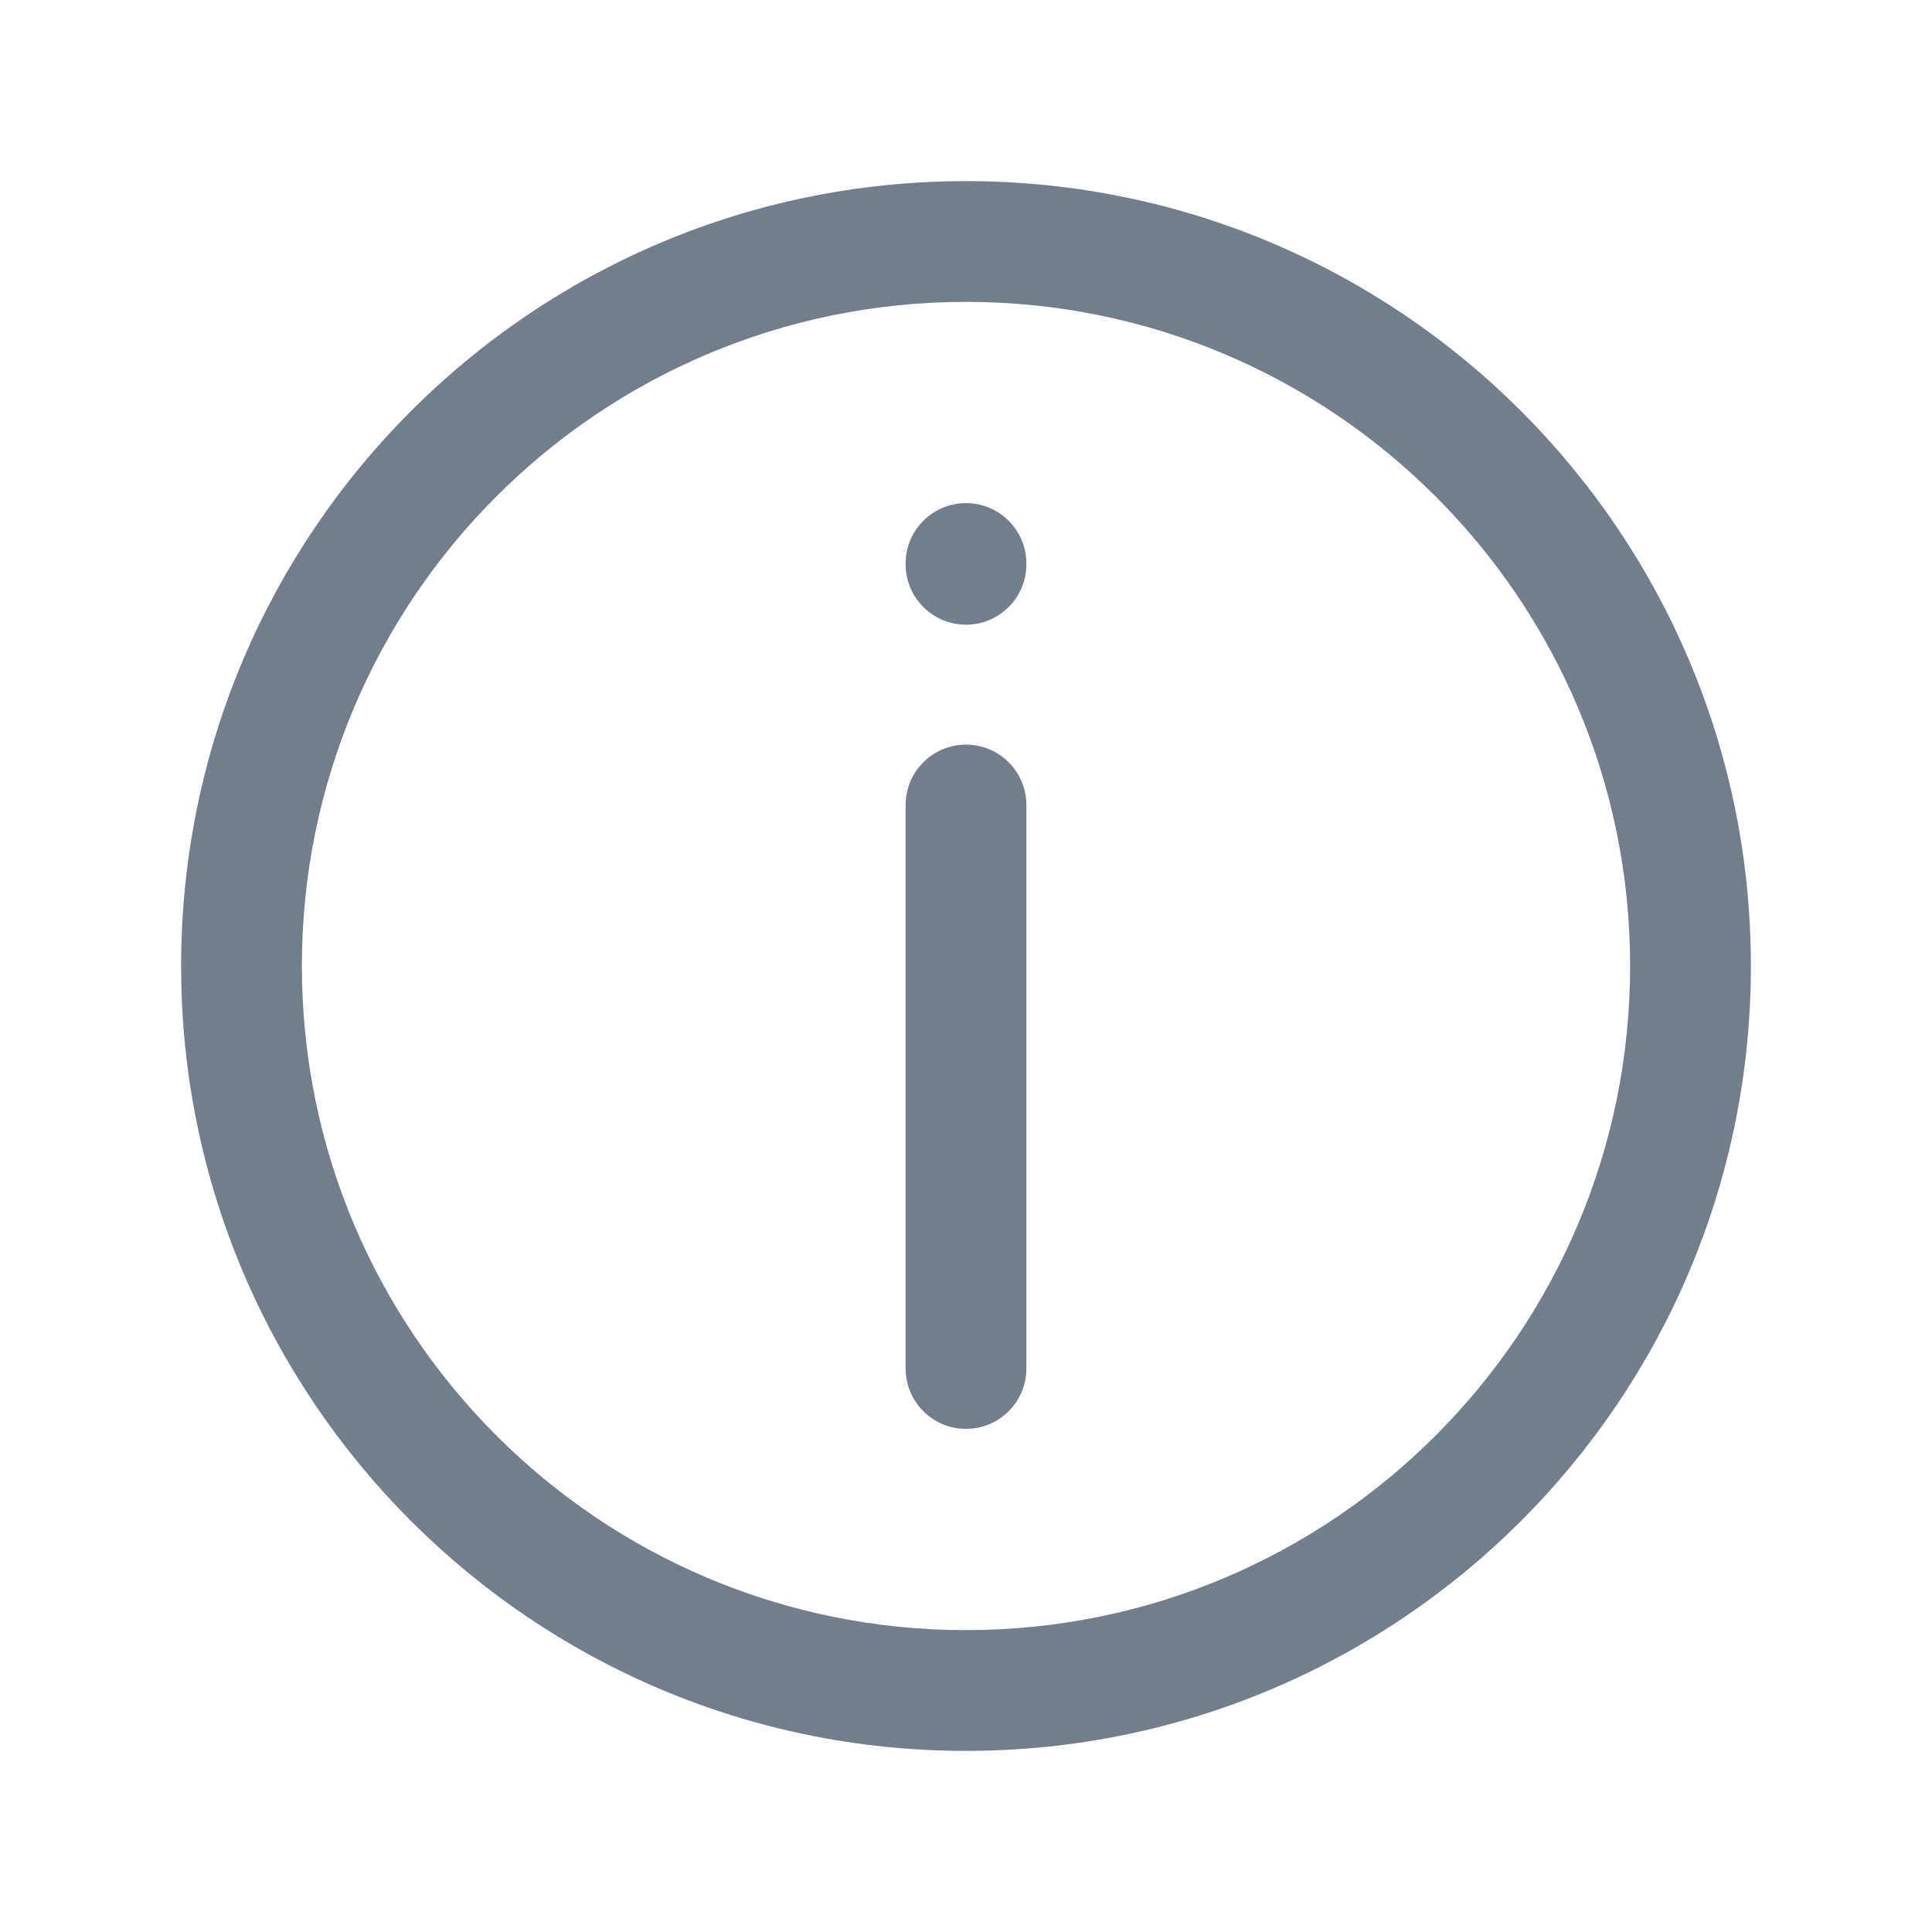
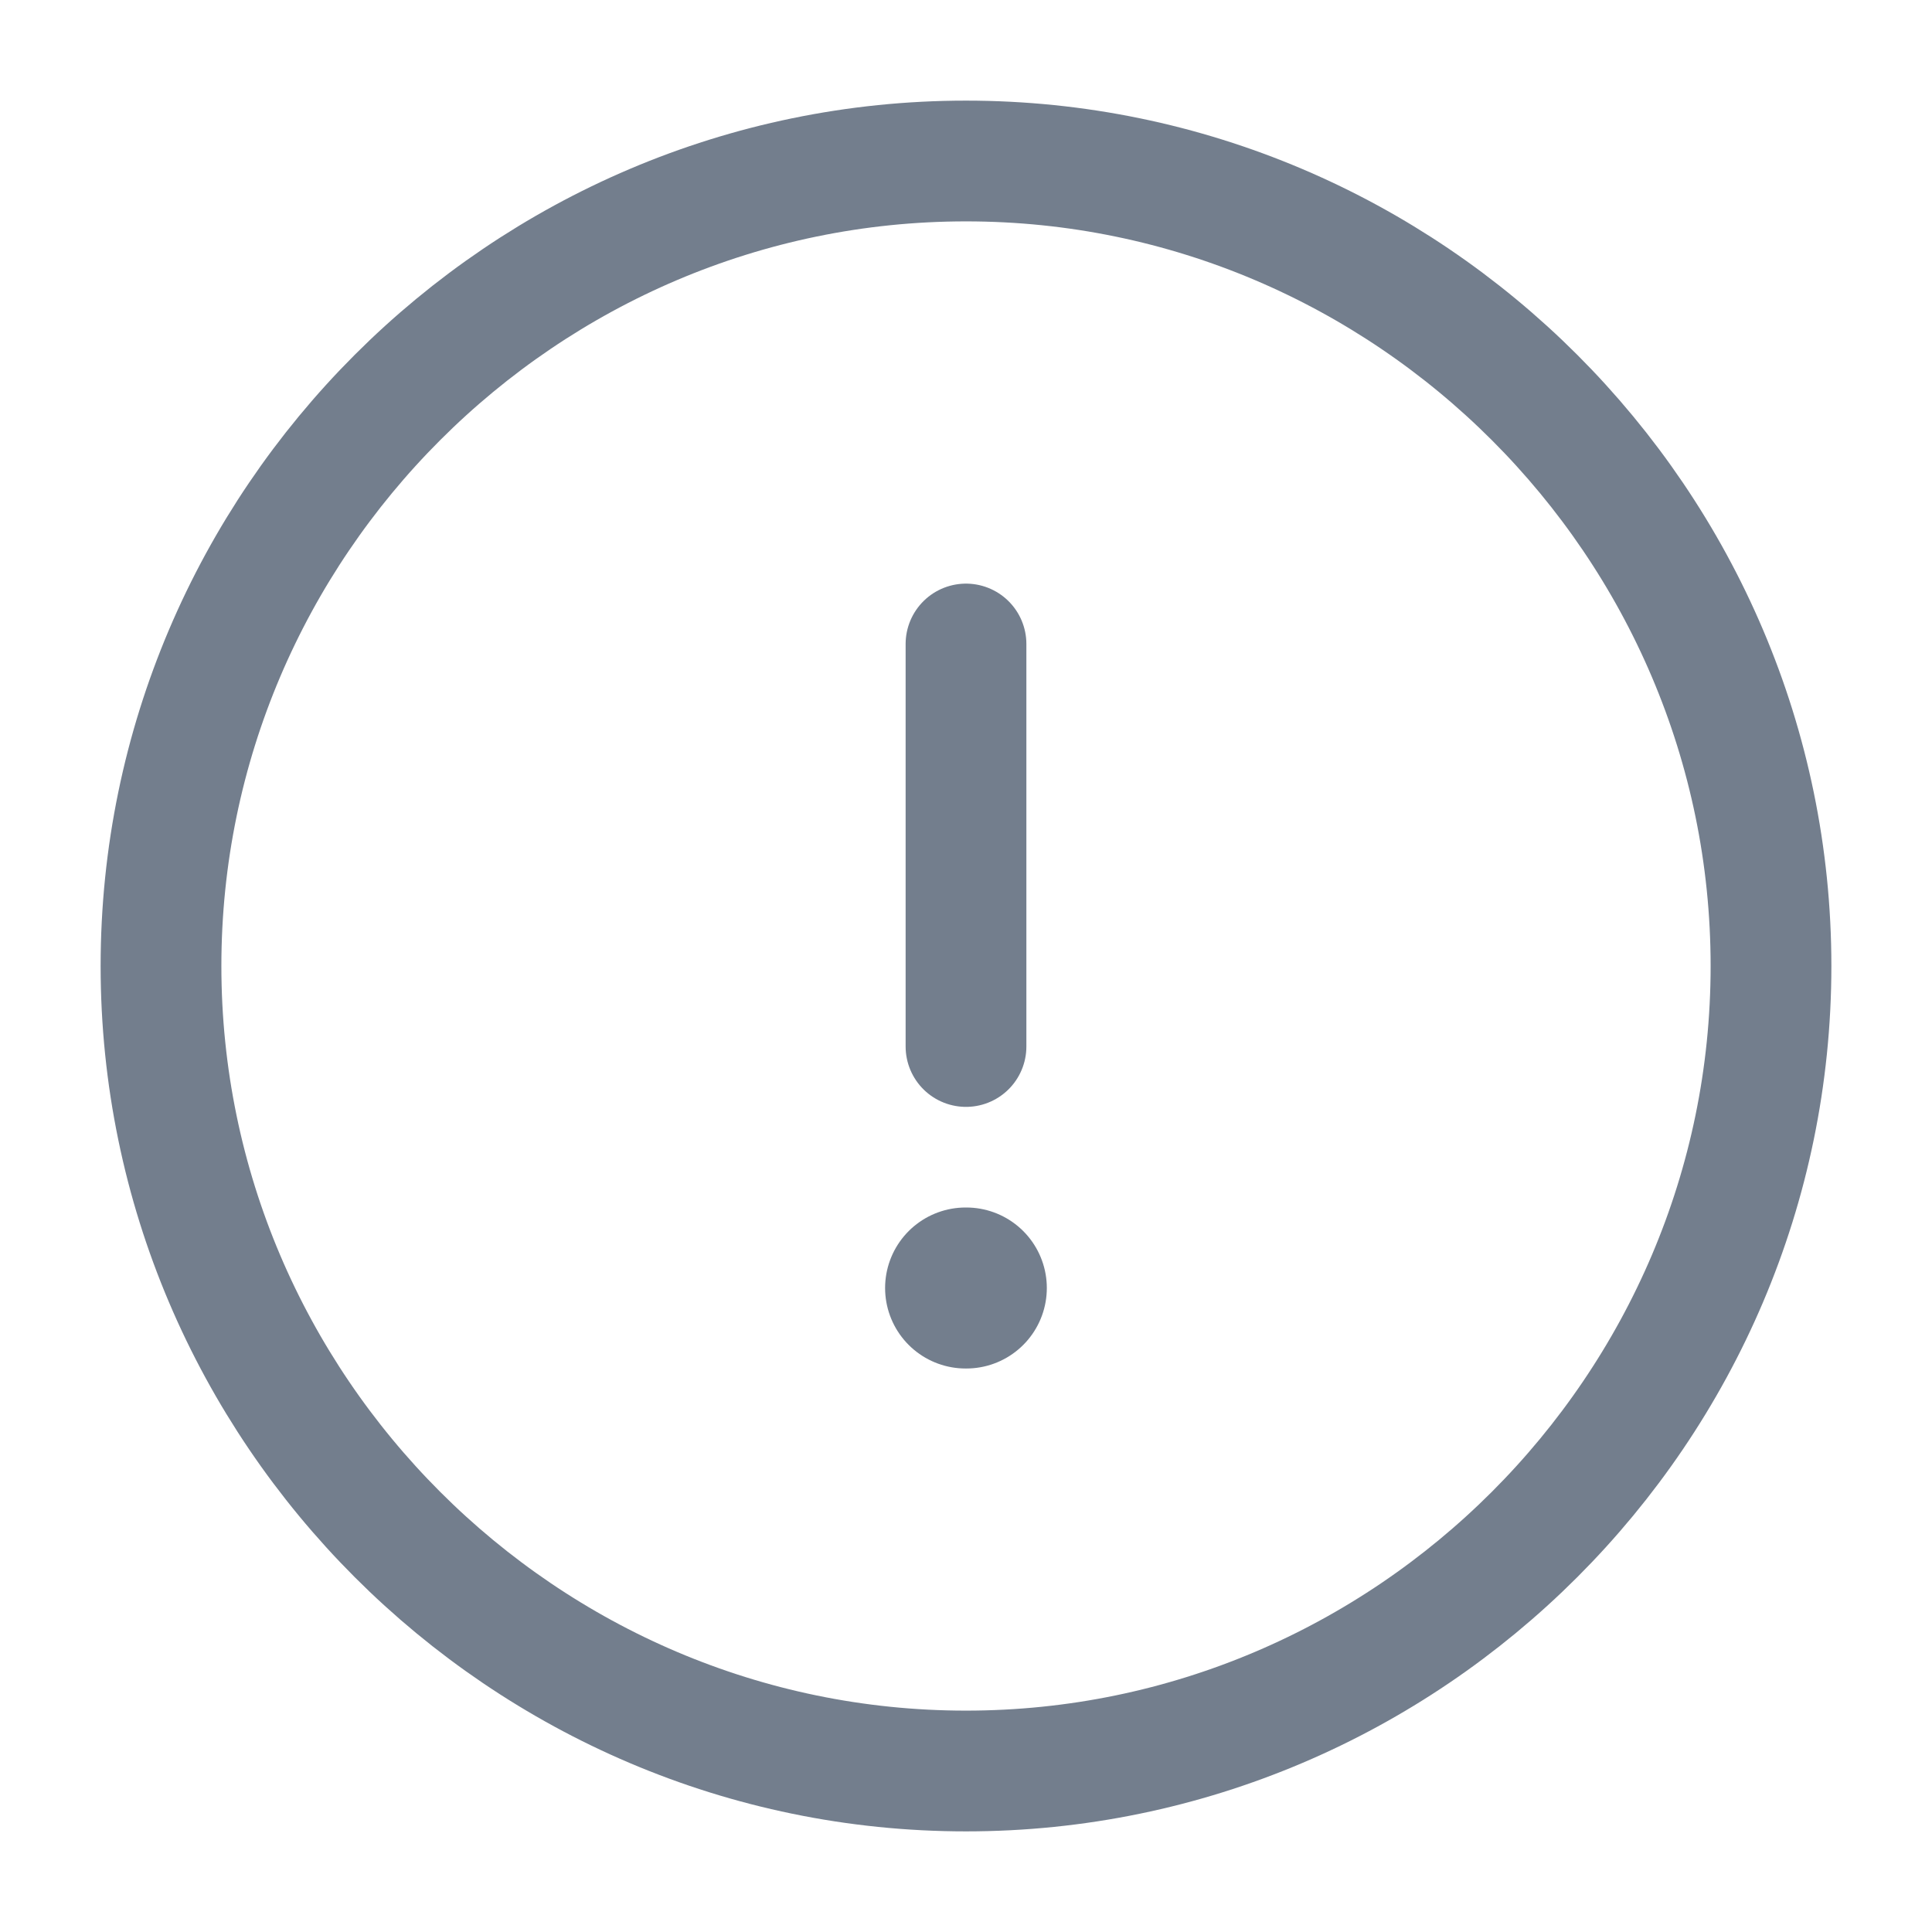
<svg xmlns="http://www.w3.org/2000/svg" width="24" height="24" viewBox="0 0 24 24" fill="none">
-   <path d="M11.25 17C11.25 17.414 11.586 17.75 12 17.75C12.414 17.75 12.75 17.414 12.75 17L11.25 17ZM12.75 10C12.75 9.586 12.414 9.25 12 9.25C11.586 9.25 11.25 9.586 11.25 10L12.75 10ZM11.25 7.01C11.25 7.424 11.586 7.76 12 7.76C12.414 7.76 12.75 7.424 12.75 7.01H11.25ZM12.75 7C12.75 6.586 12.414 6.25 12 6.25C11.586 6.25 11.25 6.586 11.25 7H12.75ZM12.75 17L12.75 10L11.25 10L11.25 17L12.75 17ZM12.75 7.01V7H11.25V7.01H12.75ZM20.25 12C20.25 16.556 16.556 20.25 12 20.25V21.75C17.385 21.75 21.75 17.385 21.75 12H20.25ZM12 20.25C7.444 20.25 3.75 16.556 3.75 12H2.25C2.25 17.385 6.615 21.75 12 21.75V20.25ZM3.75 12C3.75 7.444 7.444 3.75 12 3.75V2.25C6.615 2.25 2.25 6.615 2.25 12H3.75ZM12 3.75C16.556 3.75 20.25 7.444 20.25 12H21.75C21.75 6.615 17.385 2.25 12 2.25V3.75Z" fill="#737e8d" />
+   <path d="M12 22C17.5 22 22 17.5 22 12C22 6.5 17.5 2 12 2C6.5 2 2 6.5 2 12C2 17.5 6.5 22 12 22Z" stroke="#737E8D" stroke-width="1.5" stroke-linecap="round" stroke-linejoin="round" />
+   <path d="M12 8V13" stroke="#737E8D" stroke-width="1.5" stroke-linecap="round" stroke-linejoin="round" />
+   <path d="M11.995 16H12.004" stroke="#737E8D" stroke-width="2" stroke-linecap="round" stroke-linejoin="round" />
</svg>
